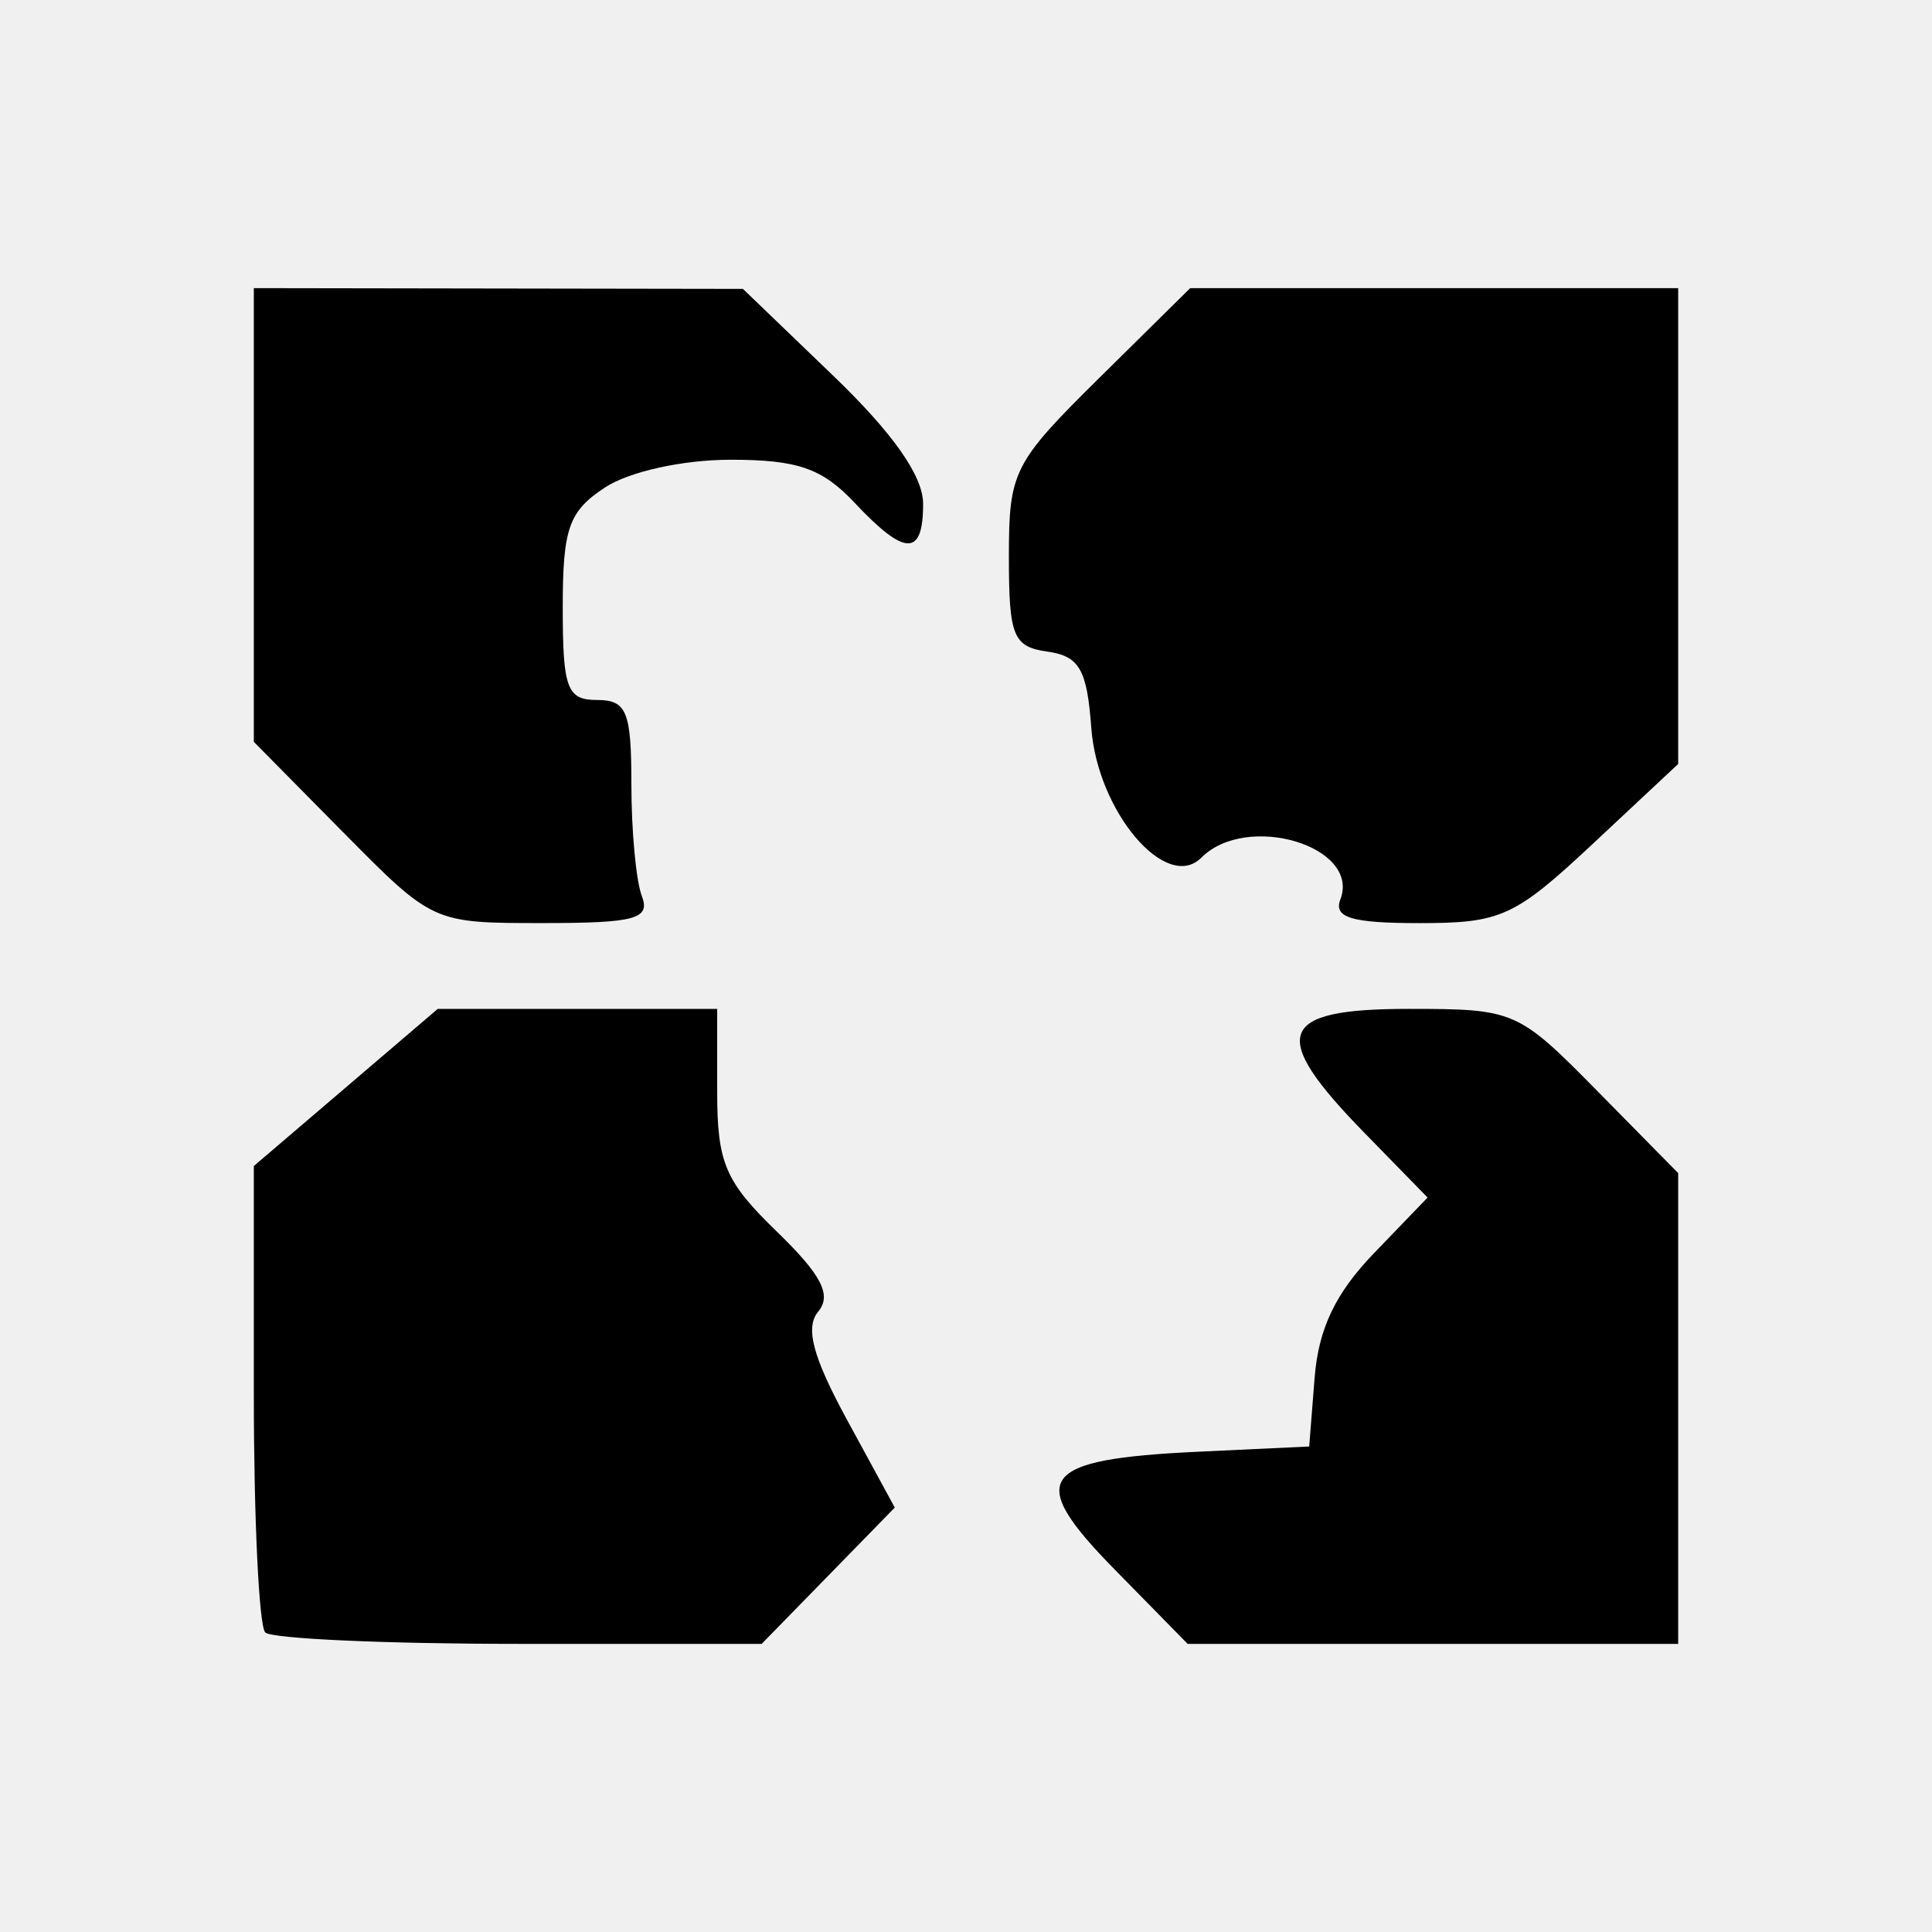
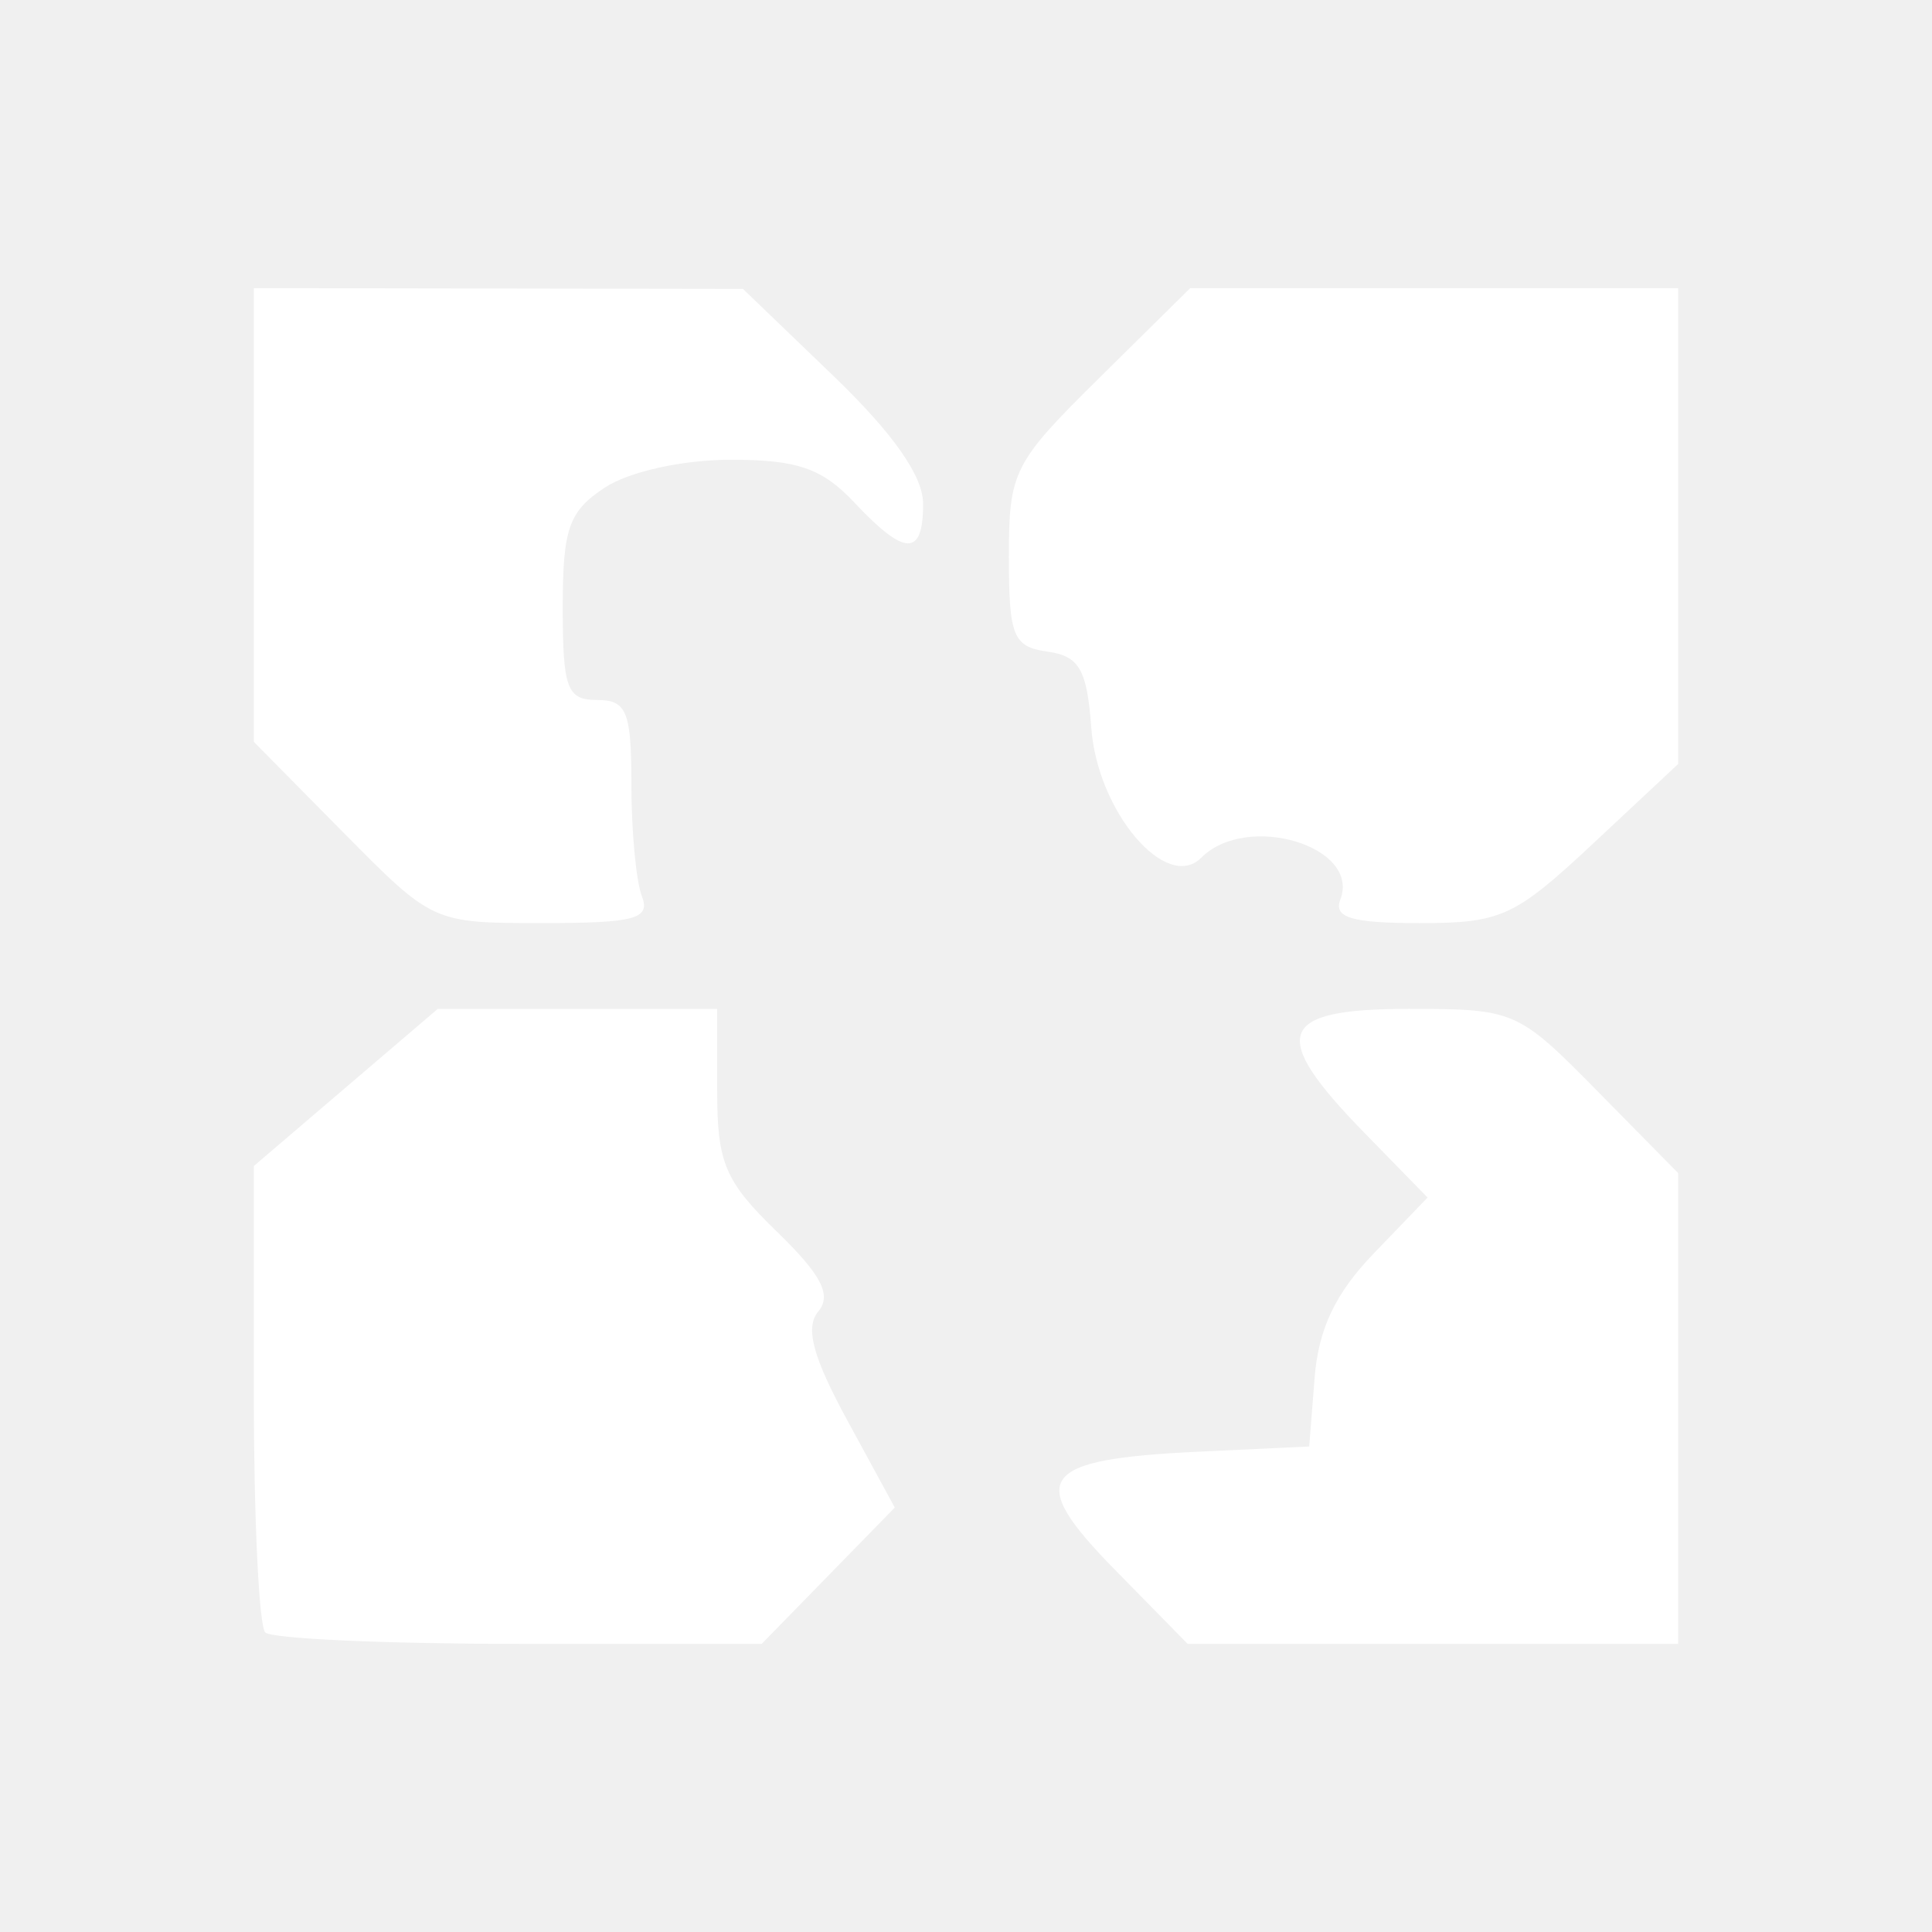
<svg xmlns="http://www.w3.org/2000/svg" width="91.247mm" height="91.247mm" viewBox="0 0 91.247 91.247" version="1.1" id="svg1009" xml:space="preserve">
  <defs id="defs1006">
    <clipPath clipPathUnits="userSpaceOnUse" id="clipPath80534">
      <g id="g80538" transform="matrix(2.834653,0,0,-2.834653,153.779,694.2222)">
        <path d="M -54.25,-52.094 H 155.75 V 244.906 H -54.25 Z" id="path80536" style="stroke-width:0.353" />
      </g>
    </clipPath>
  </defs>
  <g id="layer1" transform="translate(-42.40301,-106.2759)">
-     <path style="fill:#000000;stroke-width:0.811" d="m 54.931,183.374 c -0.297,-0.297 -0.54,-5.375 -0.54,-11.284 v -10.744 l 4.343,-3.71 4.343,-3.71 h 6.599 6.599 v 3.894 c 0,3.381 0.371,4.253 2.819,6.625 2.107,2.043 2.601,2.994 1.956,3.771 -0.632,0.761 -0.264,2.138 1.375,5.15 l 2.238,4.111 -3.143,3.219 -3.143,3.219 H 66.924 c -6.299,0 -11.696,-0.243 -11.993,-0.54 z m 40.114,-2.975 c -4.23,-4.31 -3.594,-5.205 3.954,-5.56 l 5.237,-0.246 0.255,-3.242 c 0.182,-2.313 0.983,-3.998 2.796,-5.879 l 2.54,-2.637 -2.998,-3.071 c -4.534,-4.643 -4.104,-5.839 2.098,-5.839 5.012,0 5.159,0.064 8.916,3.878 l 3.819,3.878 v 11.117 11.117 H 110.079 98.495 Z m -36.427,-34.806 -4.227,-4.281 v -10.714 -10.714 l 11.55,0.018 11.55,0.018 4.255,4.092 c 2.842,2.734 4.255,4.746 4.255,6.061 0,2.503 -0.85,2.488 -3.242,-0.058 -1.524,-1.622 -2.689,-2.026 -5.843,-2.026 -2.262,0 -4.791,0.558 -5.937,1.309 -1.714,1.123 -1.998,1.929 -1.998,5.673 0,3.824 0.201,4.365 1.621,4.365 1.401,0 1.621,0.54 1.621,3.986 0,2.192 0.221,4.563 0.492,5.268 0.417,1.087 -0.297,1.282 -4.688,1.282 -5.179,0 -5.181,-9.5e-4 -9.408,-4.281 z m 47.089,3.164 c 0.965,-2.514 -4.41,-4.13 -6.566,-1.974 -1.655,1.655 -4.908,-2.182 -5.197,-6.13 -0.202,-2.759 -0.562,-3.388 -2.068,-3.601 -1.625,-0.231 -1.824,-0.72 -1.824,-4.485 0,-4.028 0.201,-4.425 4.281,-8.454 l 4.281,-4.227 h 11.524 11.524 v 11.236 11.236 l -4.018,3.758 c -3.703,3.464 -4.345,3.758 -8.192,3.758 -3.213,0 -4.075,-0.257 -3.745,-1.117 z" id="path19391" />
+     <path style="fill:#ffffff;stroke-width:0.811" d="m 54.931,183.374 c -0.297,-0.297 -0.54,-5.375 -0.54,-11.284 v -10.744 l 4.343,-3.71 4.343,-3.71 h 6.599 6.599 v 3.894 c 0,3.381 0.371,4.253 2.819,6.625 2.107,2.043 2.601,2.994 1.956,3.771 -0.632,0.761 -0.264,2.138 1.375,5.15 l 2.238,4.111 -3.143,3.219 -3.143,3.219 H 66.924 c -6.299,0 -11.696,-0.243 -11.993,-0.54 z m 40.114,-2.975 c -4.23,-4.31 -3.594,-5.205 3.954,-5.56 l 5.237,-0.246 0.255,-3.242 c 0.182,-2.313 0.983,-3.998 2.796,-5.879 l 2.54,-2.637 -2.998,-3.071 c -4.534,-4.643 -4.104,-5.839 2.098,-5.839 5.012,0 5.159,0.064 8.916,3.878 l 3.819,3.878 v 11.117 11.117 H 110.079 98.495 Z m -36.427,-34.806 -4.227,-4.281 v -10.714 -10.714 l 11.55,0.018 11.55,0.018 4.255,4.092 c 2.842,2.734 4.255,4.746 4.255,6.061 0,2.503 -0.85,2.488 -3.242,-0.058 -1.524,-1.622 -2.689,-2.026 -5.843,-2.026 -2.262,0 -4.791,0.558 -5.937,1.309 -1.714,1.123 -1.998,1.929 -1.998,5.673 0,3.824 0.201,4.365 1.621,4.365 1.401,0 1.621,0.54 1.621,3.986 0,2.192 0.221,4.563 0.492,5.268 0.417,1.087 -0.297,1.282 -4.688,1.282 -5.179,0 -5.181,-9.5e-4 -9.408,-4.281 z m 47.089,3.164 c 0.965,-2.514 -4.41,-4.13 -6.566,-1.974 -1.655,1.655 -4.908,-2.182 -5.197,-6.13 -0.202,-2.759 -0.562,-3.388 -2.068,-3.601 -1.625,-0.231 -1.824,-0.72 -1.824,-4.485 0,-4.028 0.201,-4.425 4.281,-8.454 l 4.281,-4.227 h 11.524 11.524 v 11.236 11.236 l -4.018,3.758 c -3.703,3.464 -4.345,3.758 -8.192,3.758 -3.213,0 -4.075,-0.257 -3.745,-1.117 z" id="path19391" />
  </g>
</svg>
